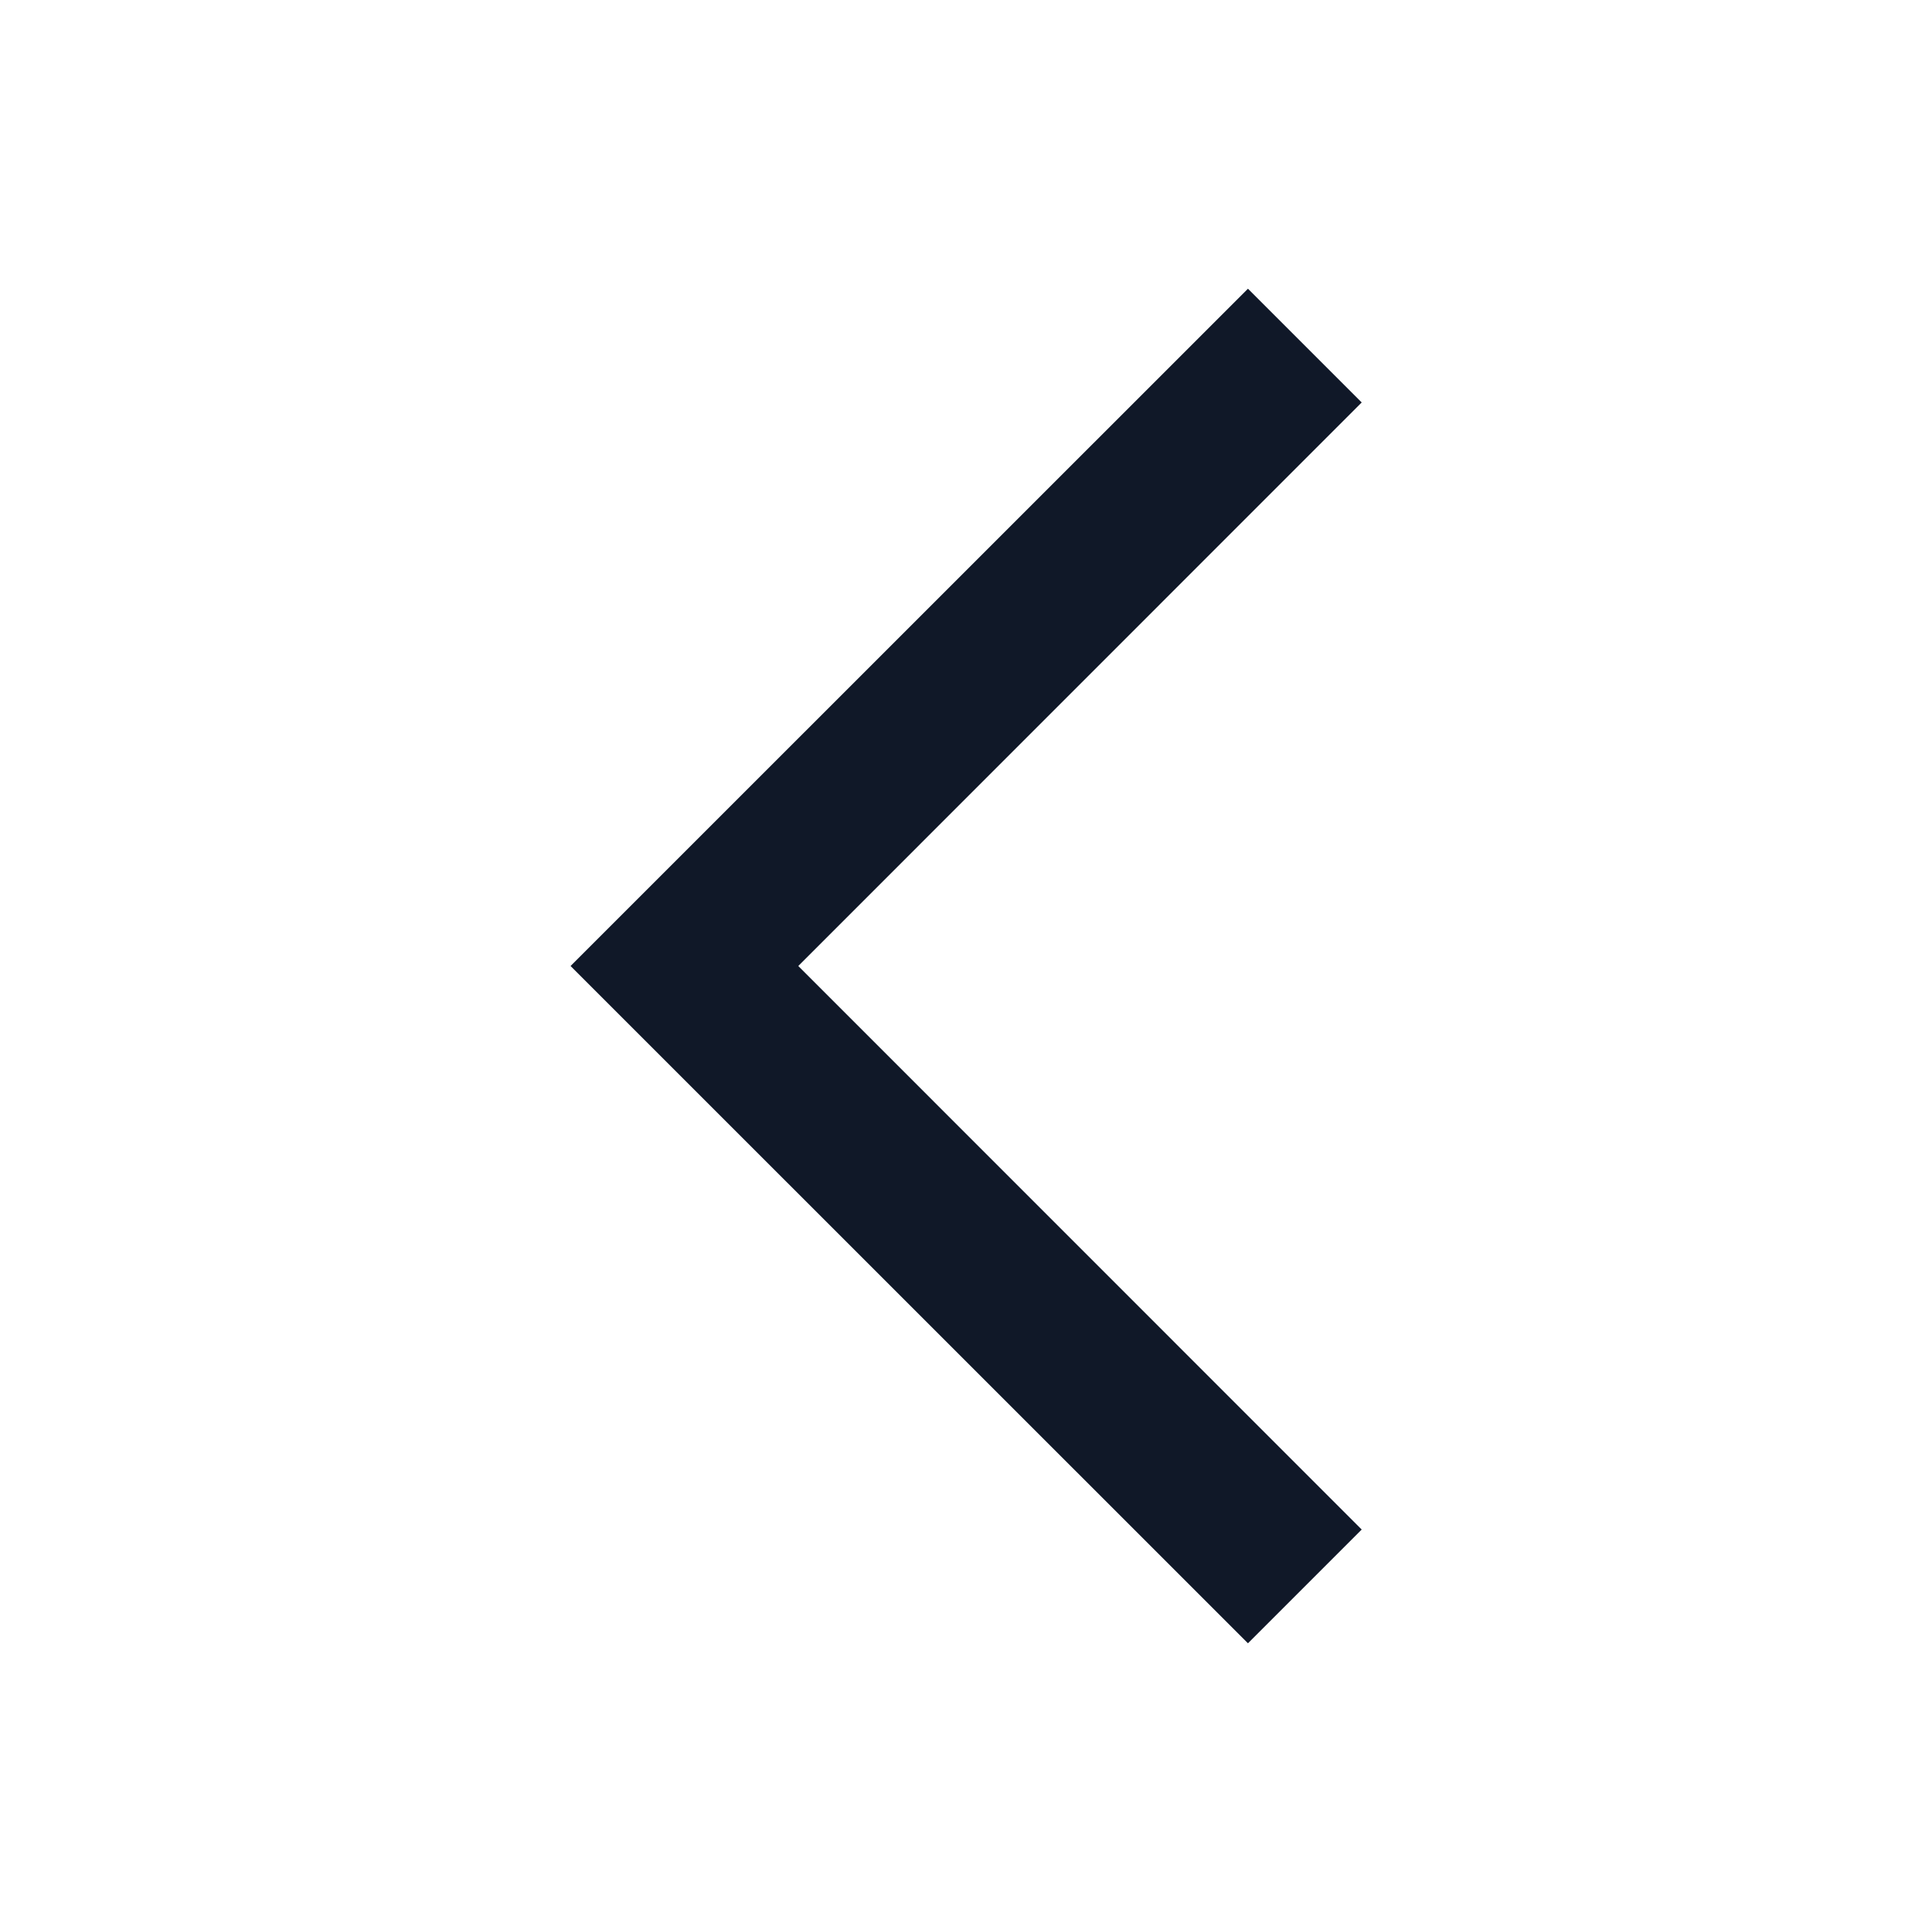
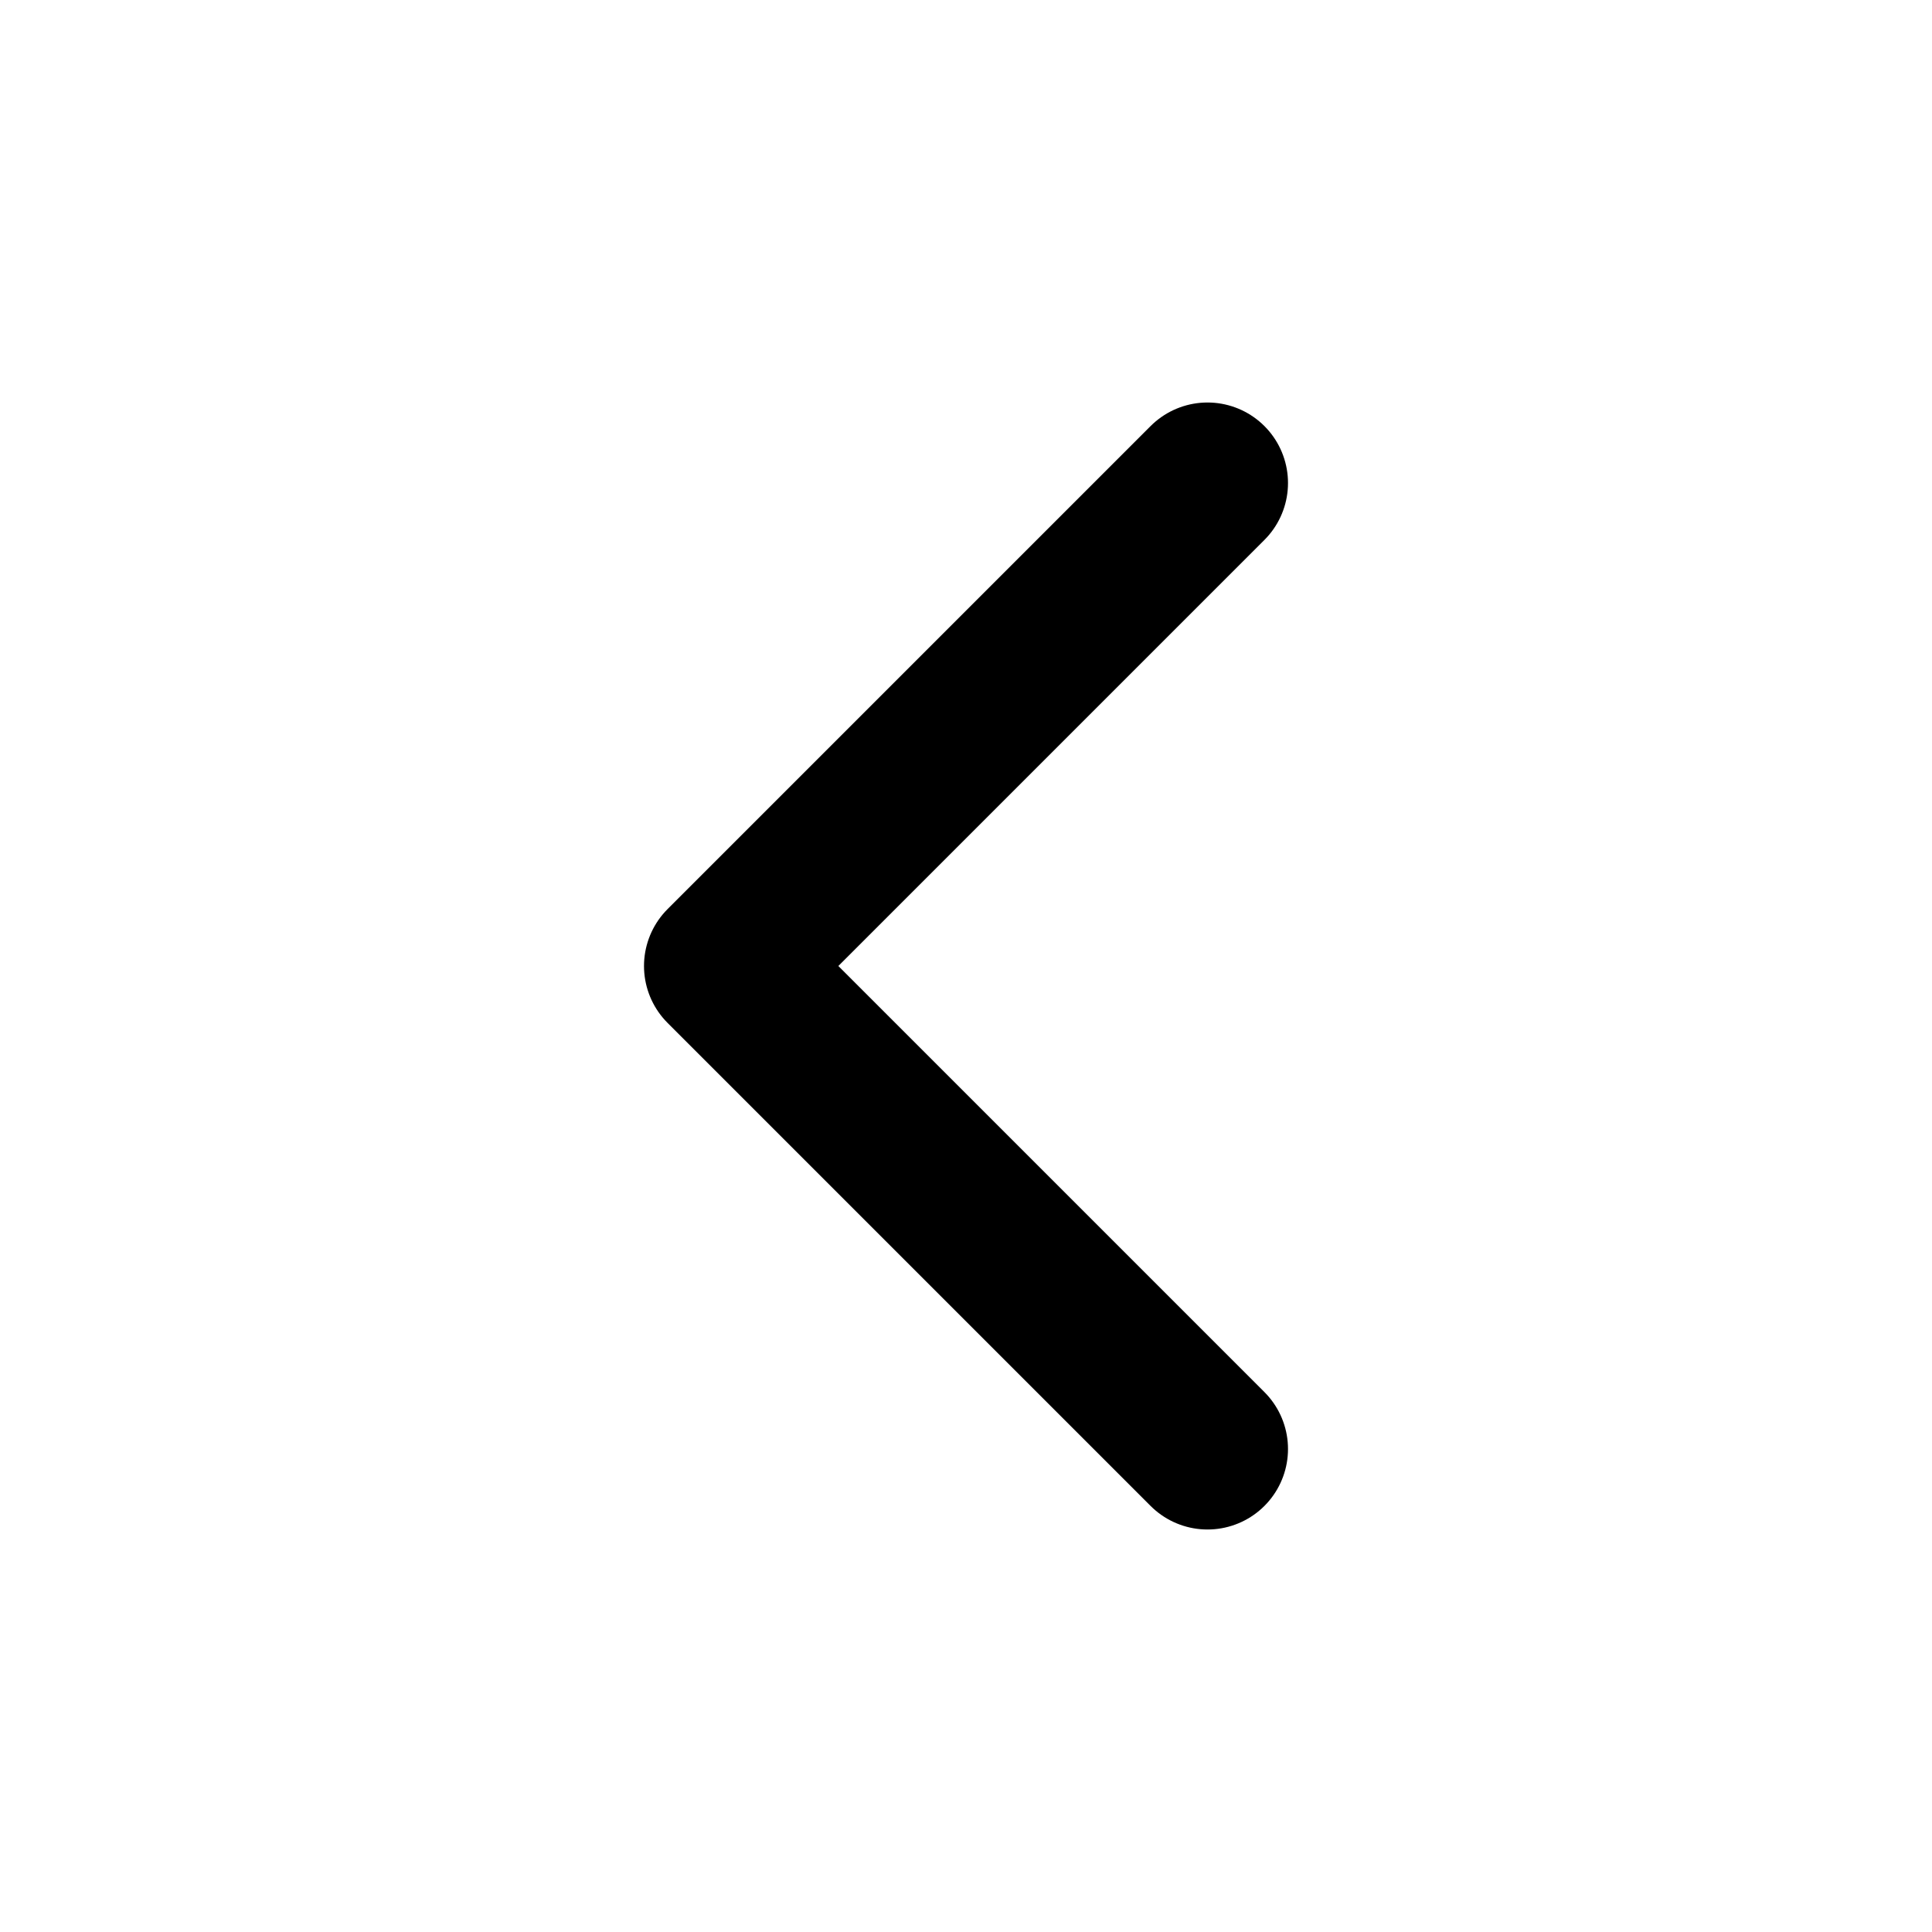
- <svg xmlns="http://www.w3.org/2000/svg" width="16" height="16" viewBox="0 0 16 16" fill="none">
-   <path fill-rule="evenodd" clip-rule="evenodd" d="M10.335 2.391L11.277 3.333L6.611 8L11.277 12.667L10.335 13.609L4.725 8L10.335 2.391Z" fill="#101828" />
+ <svg xmlns="http://www.w3.org/2000/svg" width="24" height="24" viewBox="0 0 24 24" fill="none">
+   <path d="M15 18L9 12L15 6" stroke="black" stroke-width="2" stroke-linecap="round" stroke-linejoin="round" />
</svg>
